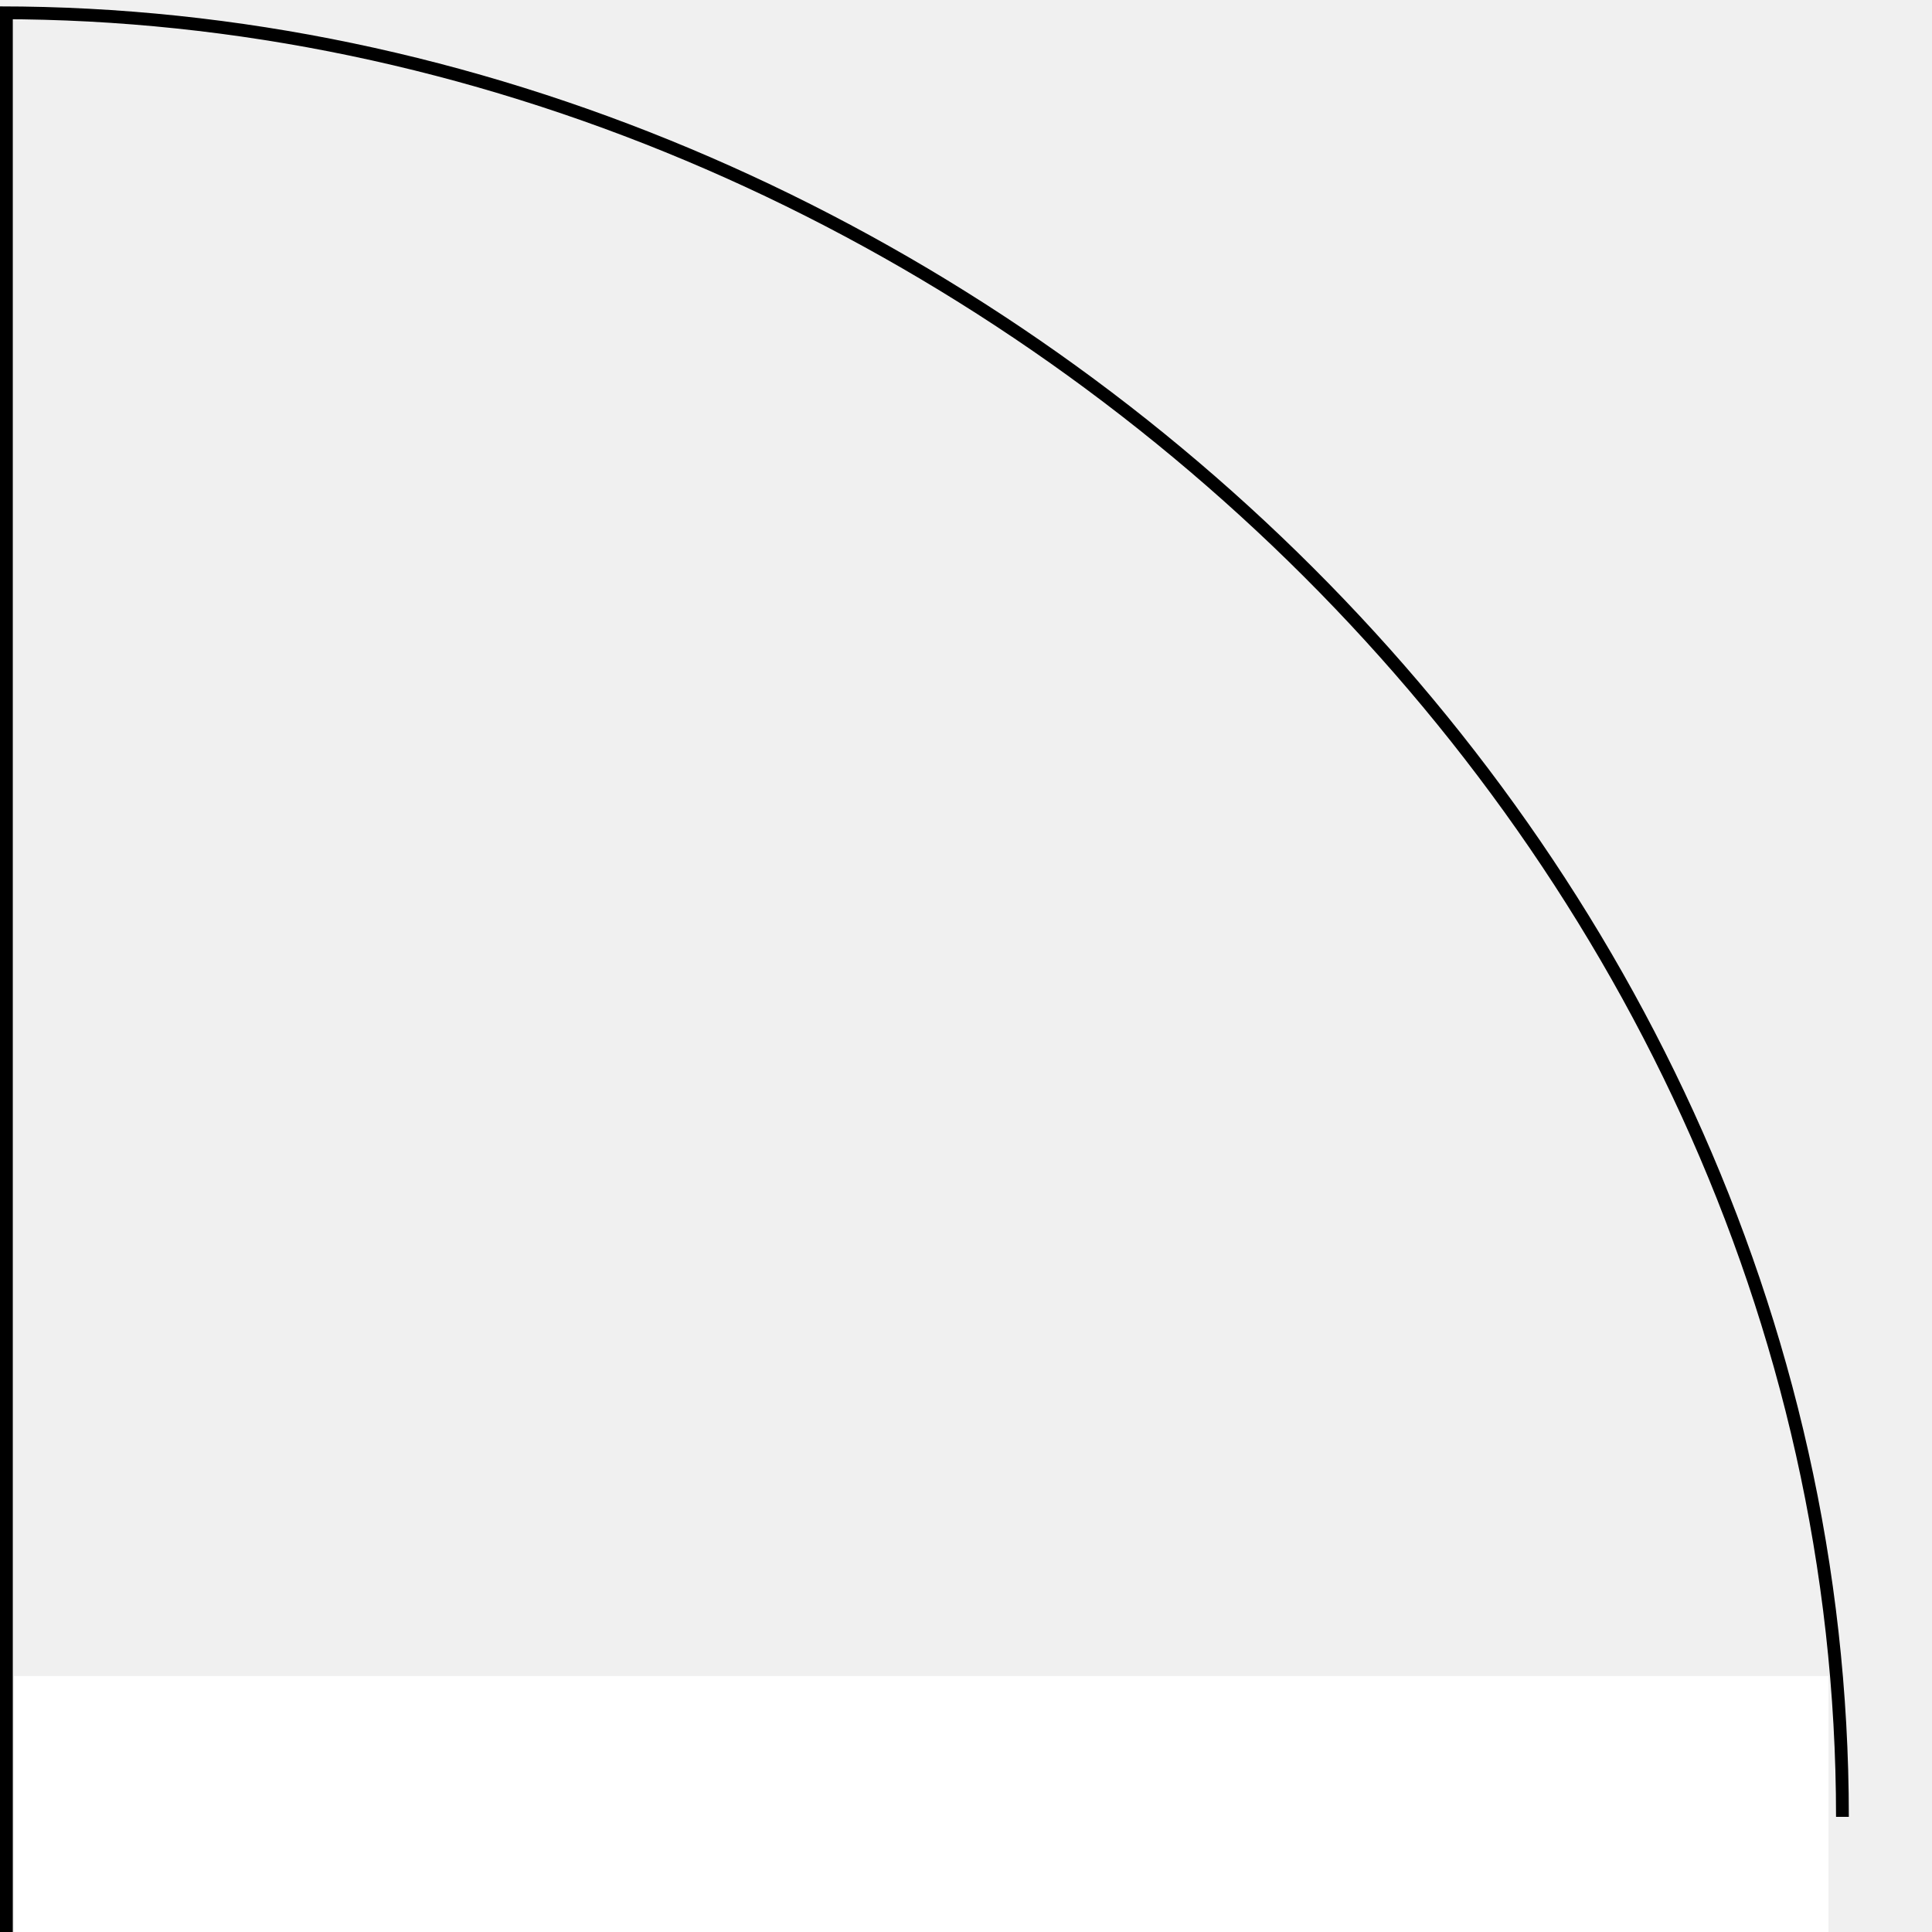
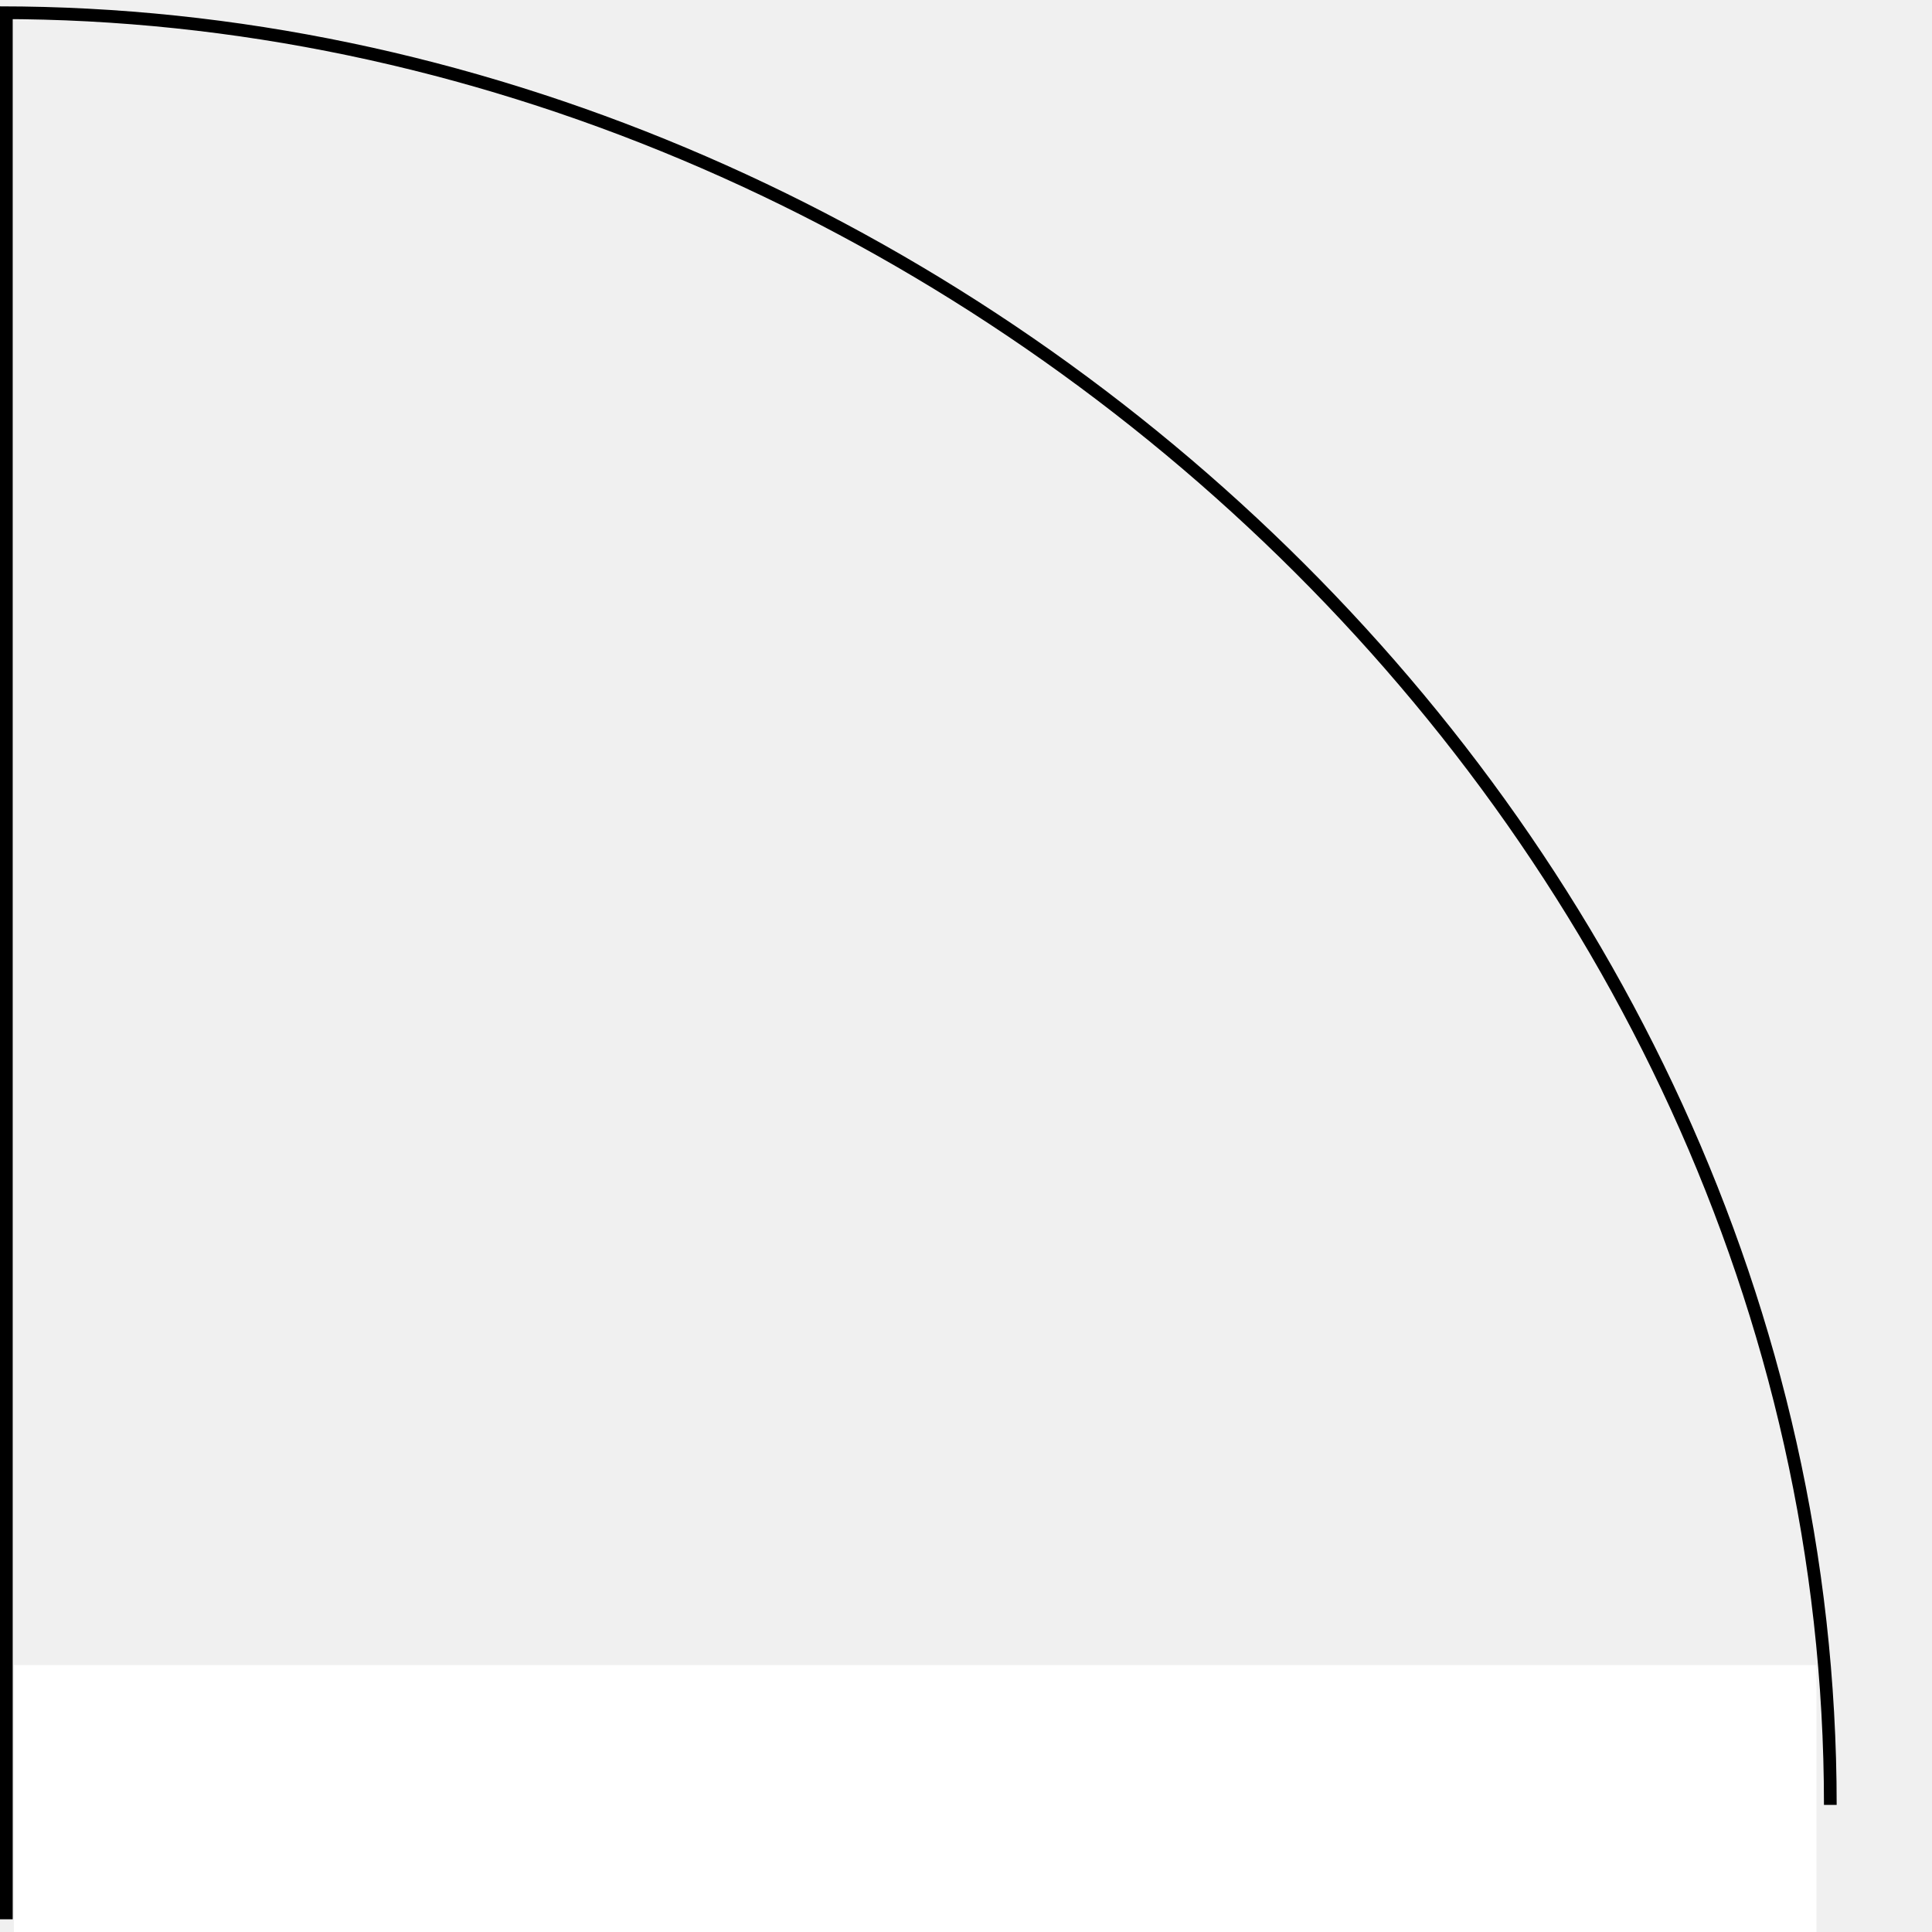
- <svg xmlns="http://www.w3.org/2000/svg" width="151" height="151" viewBox="0 0 151 151" fill="none">
+ <svg xmlns="http://www.w3.org/2000/svg" width="152" height="152" viewBox="0 0 152 152" fill="none">
  <g id="ÐÐ²ÐµÑÑ">
    <rect id="Rectangle 223" x="142.91" y="131" width="22" height="141.818" transform="rotate(90 142.91 131)" fill="white" />
    <line id="Line 108" x1="0.5" y1="1" x2="0.5" y2="151" stroke="black" />
    <path id="Ellipse 51" d="M-4.29153e-06 1C74.107 1 144 64.128 144 142" stroke="black" />
  </g>
</svg>
